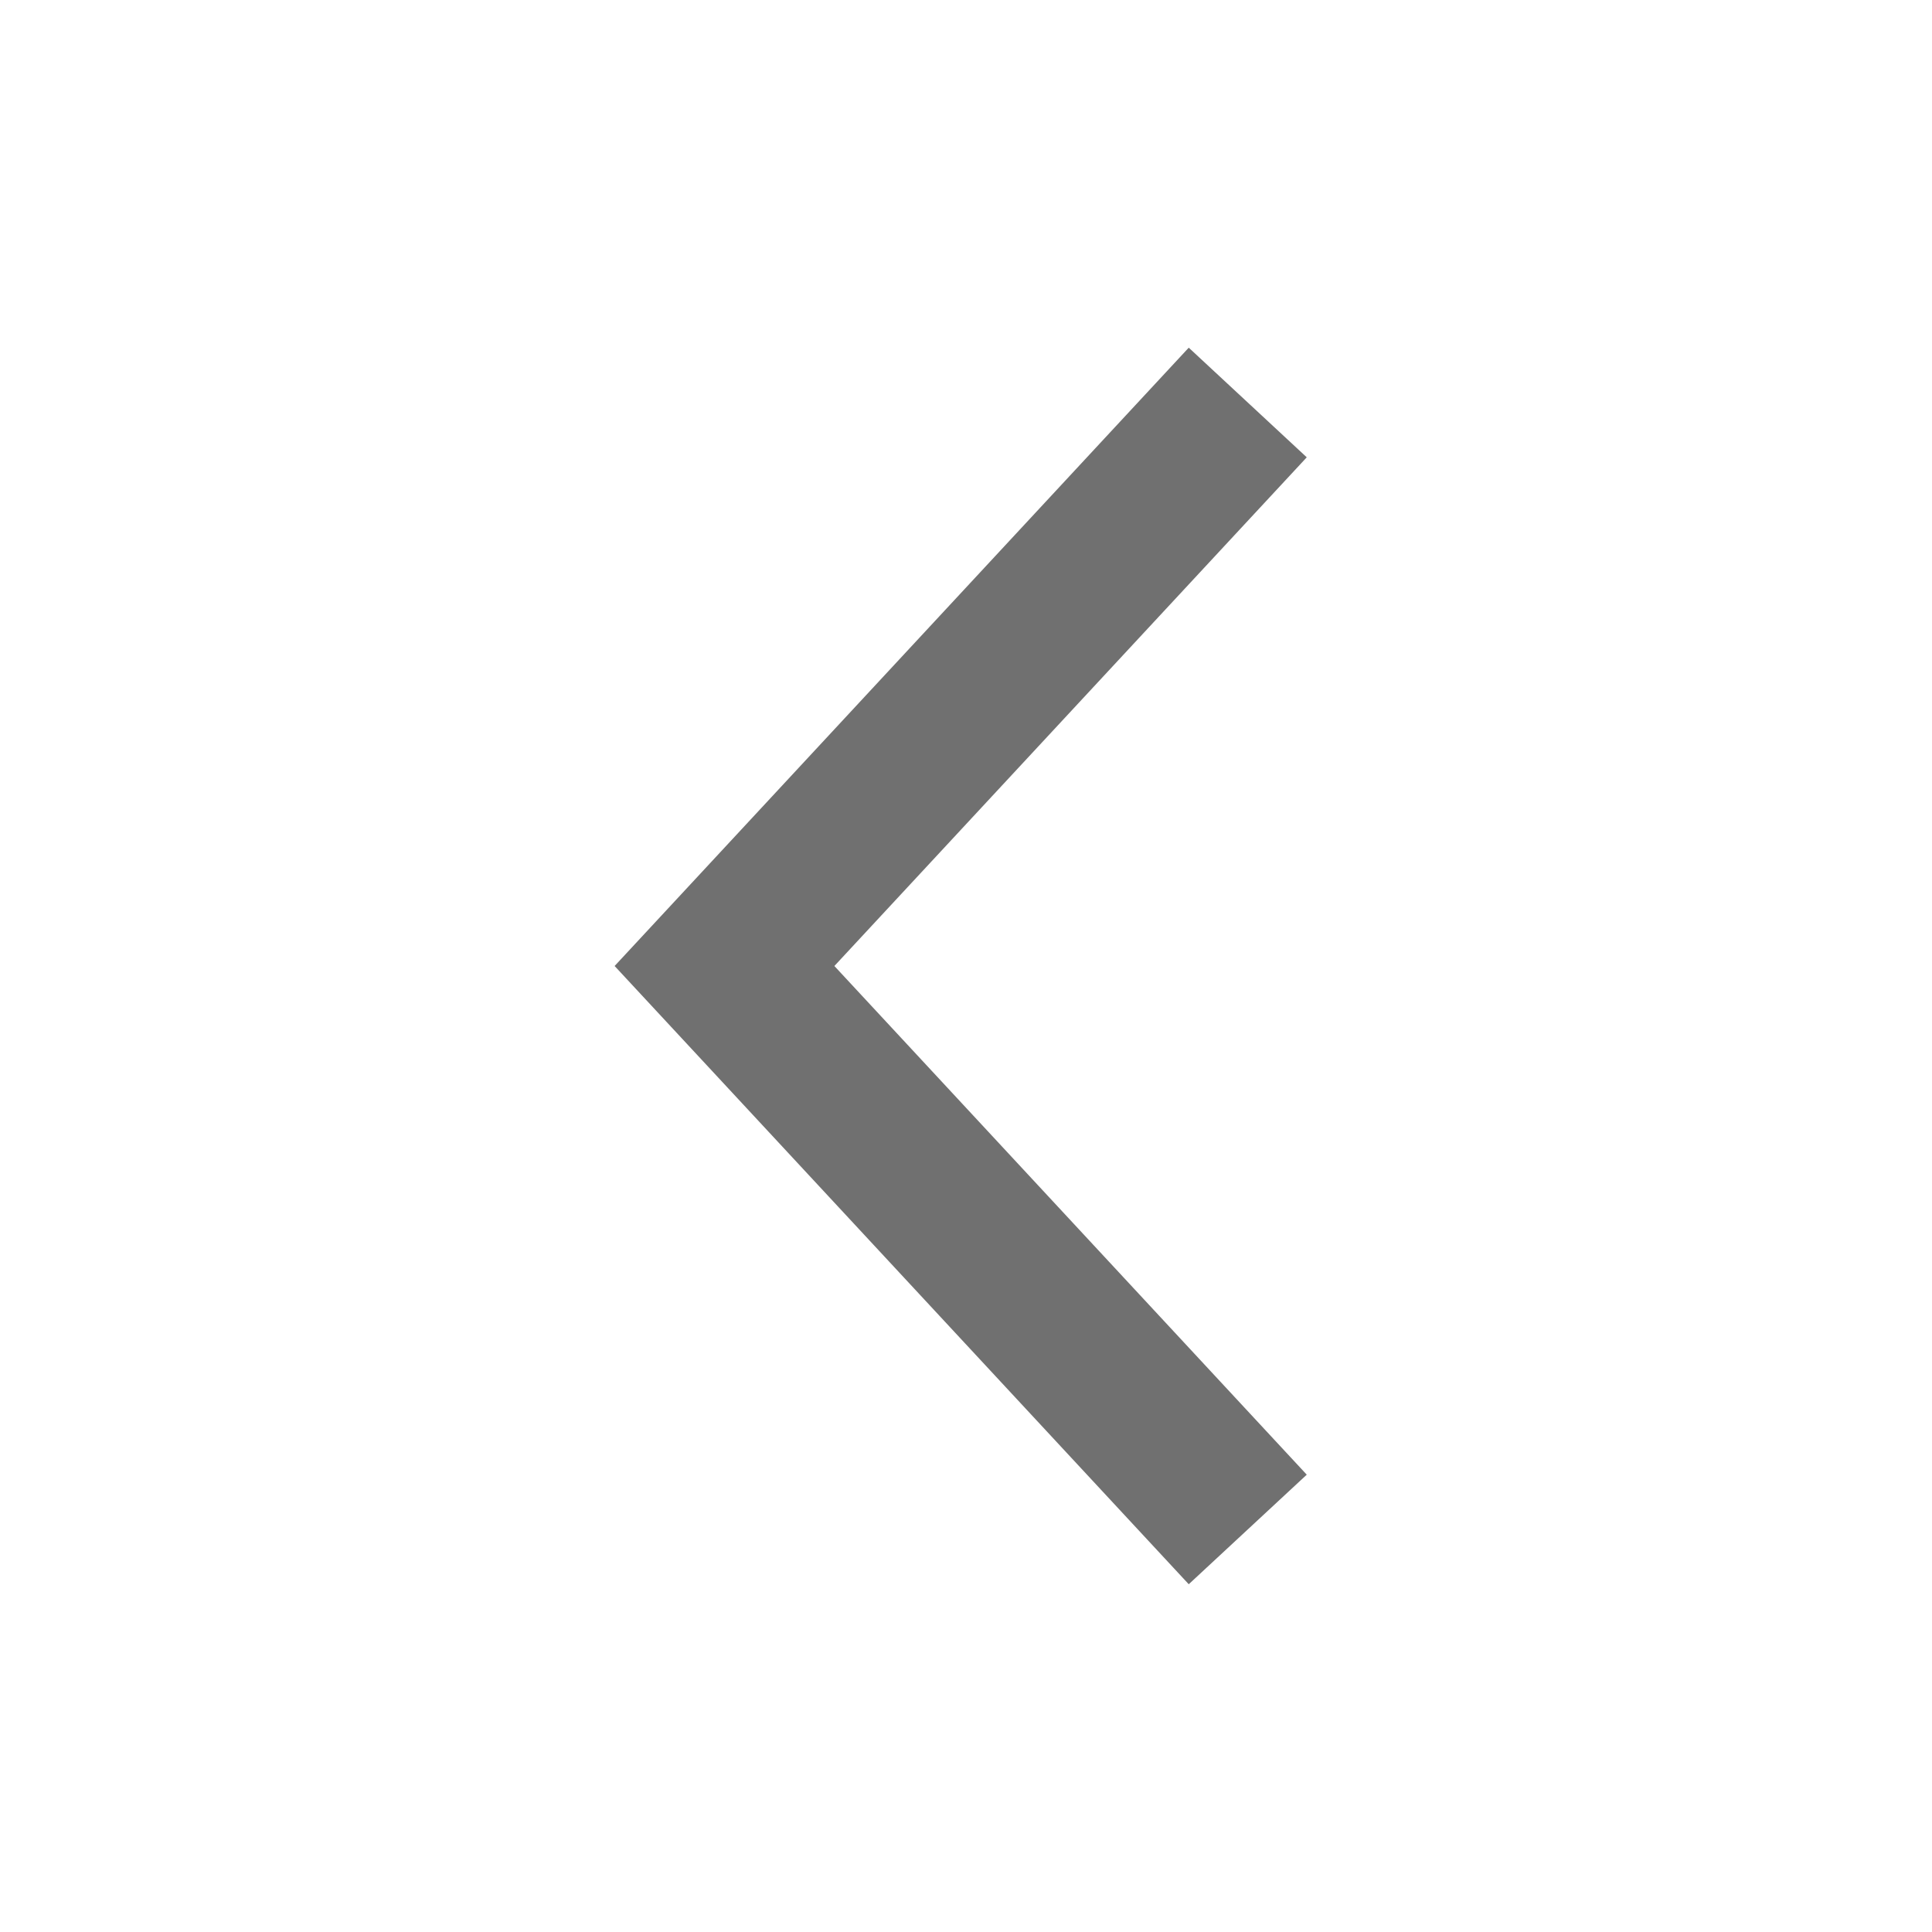
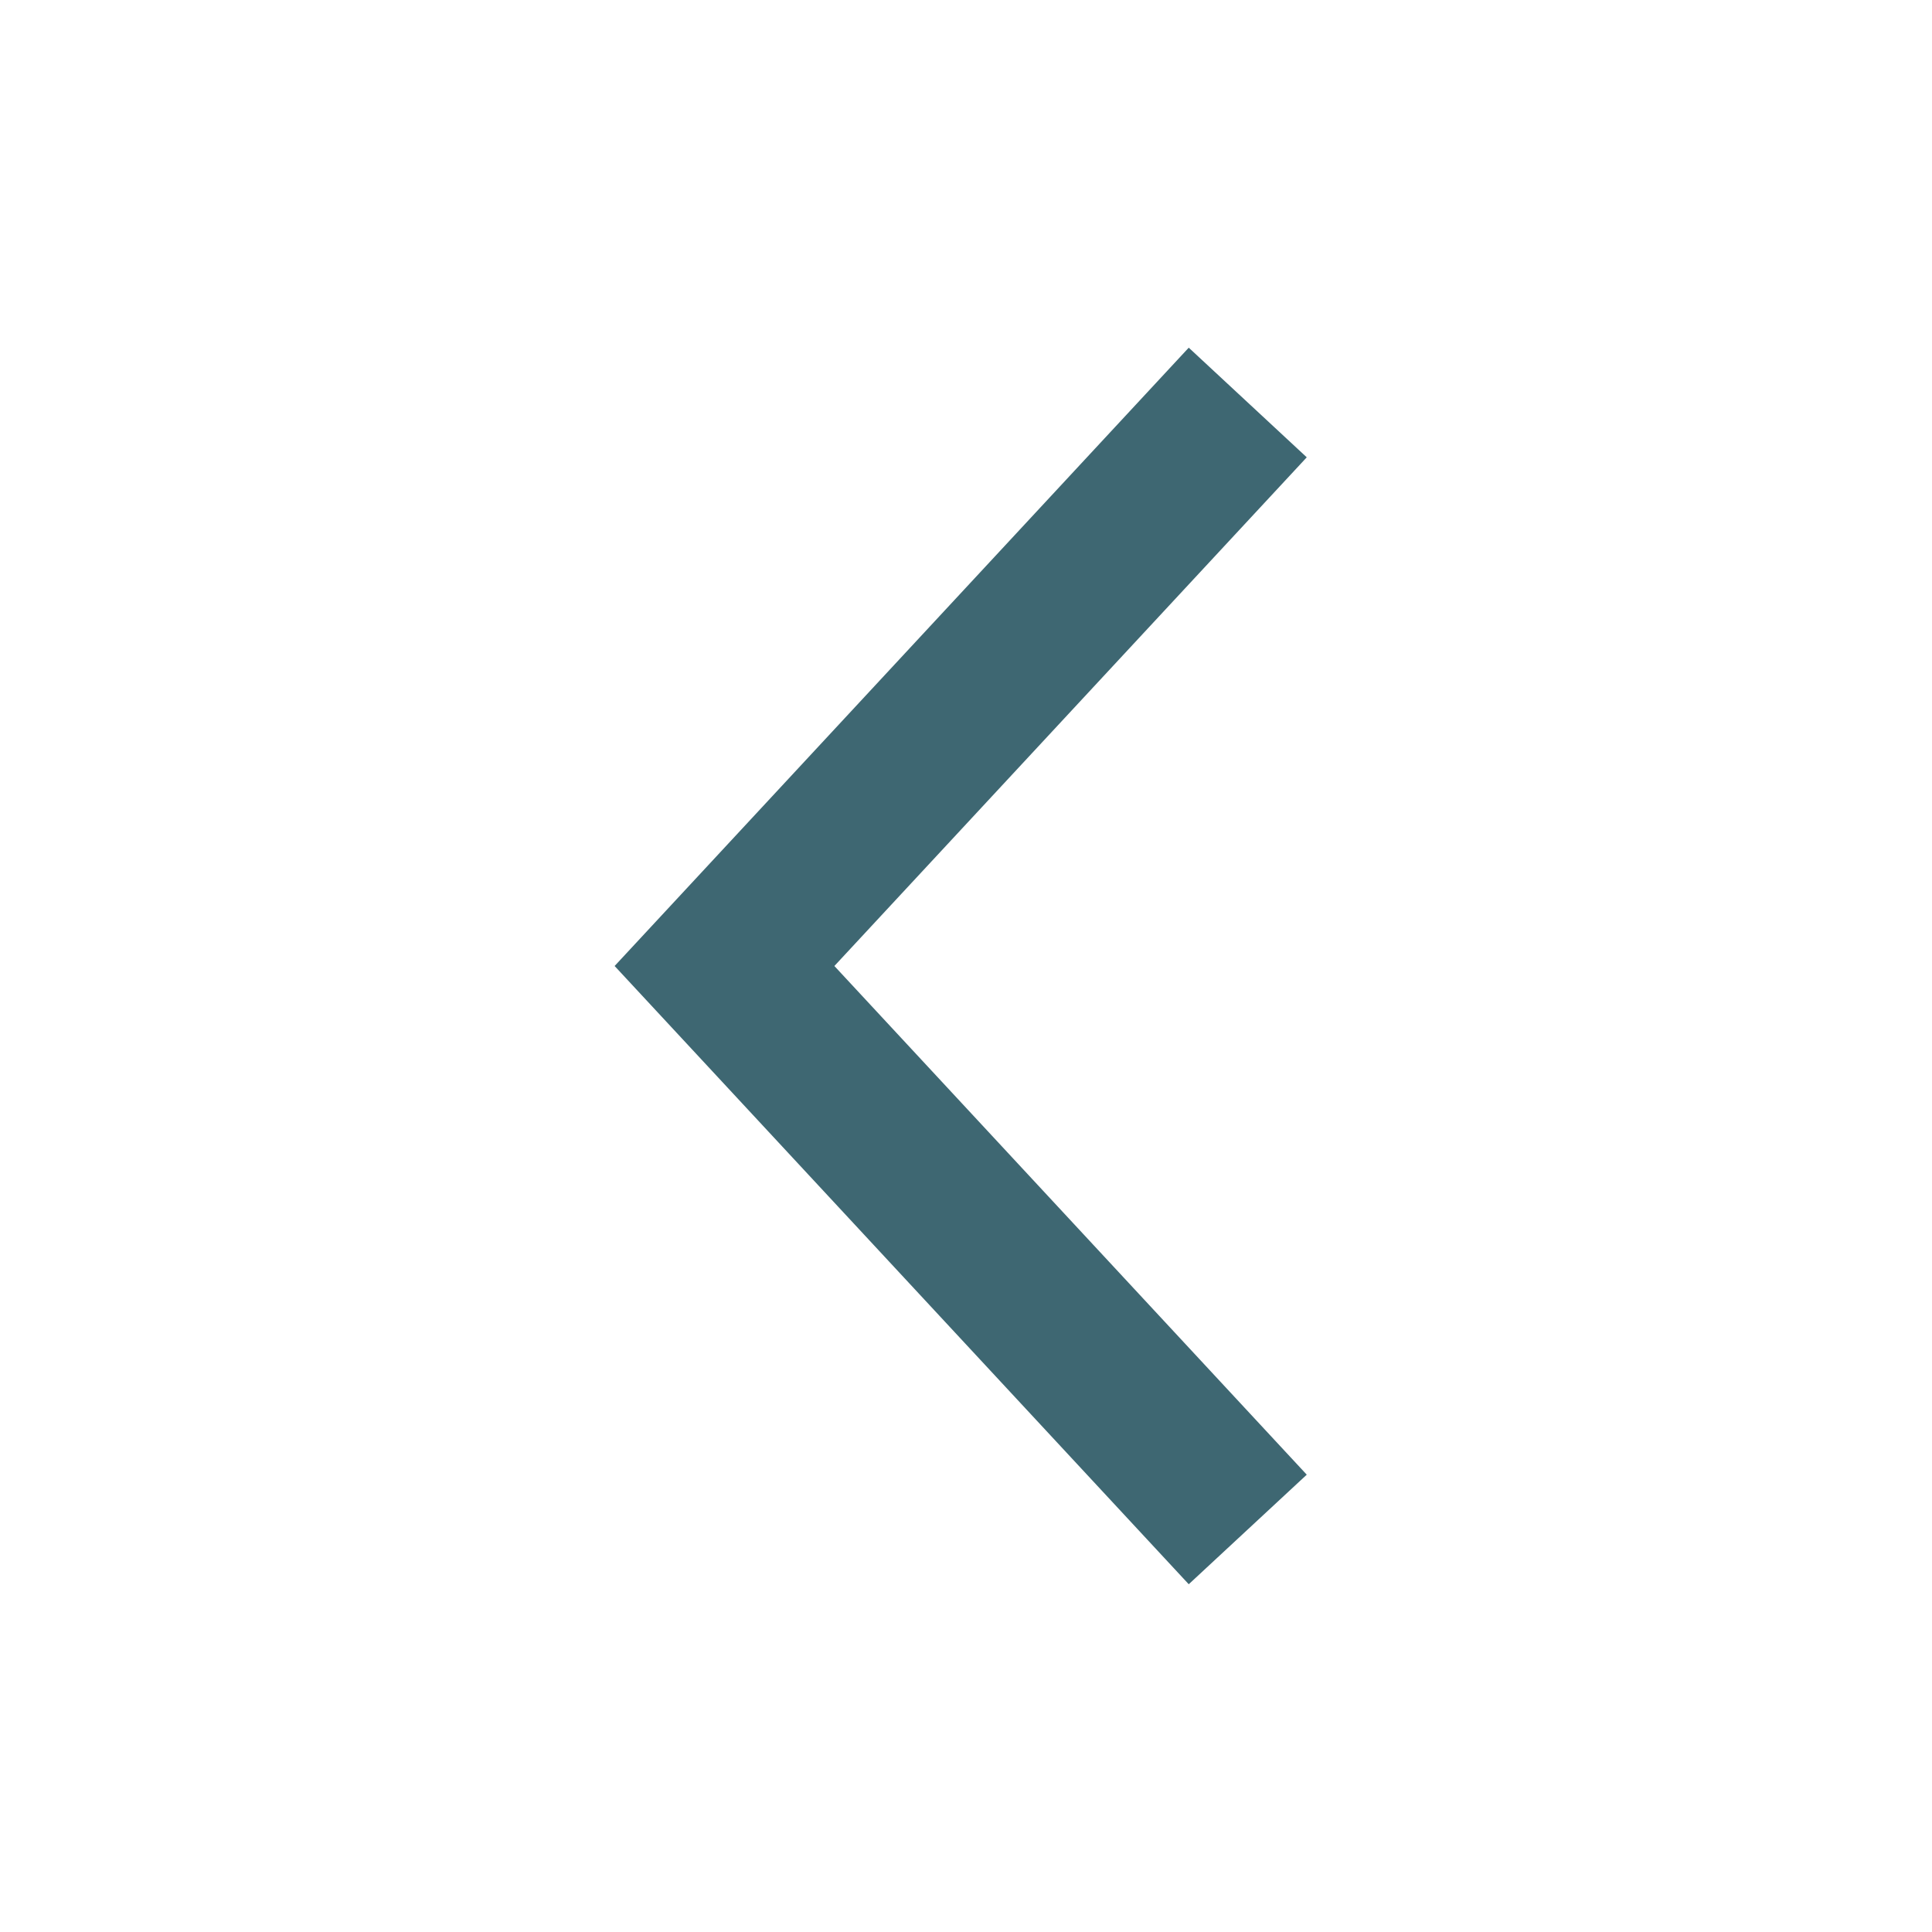
<svg xmlns="http://www.w3.org/2000/svg" width="24" height="24" viewBox="0 0 24 24">
  <defs>
    <style type="text/css">
-             .cls-1{fill:#707070}.cls-2{fill:none}
+             .cls-1{fill:#3e6772}.cls-2{fill:none}
        </style>
  </defs>
  <g id="ic_chevron_left" transform="rotate(90 12 12)">
    <g id="Group_8822" data-name="Group 8822">
      <path id="Path_18879" d="M12 16.365L4.319 9.233l1.362-1.466L12 13.635l6.319-5.868 1.361 1.466z" class="cls-1" data-name="Path 18879" />
    </g>
    <path id="Rectangle_4407" d="M0 0h24v24H0z" class="cls-2" data-name="Rectangle 4407" />
  </g>
</svg>
